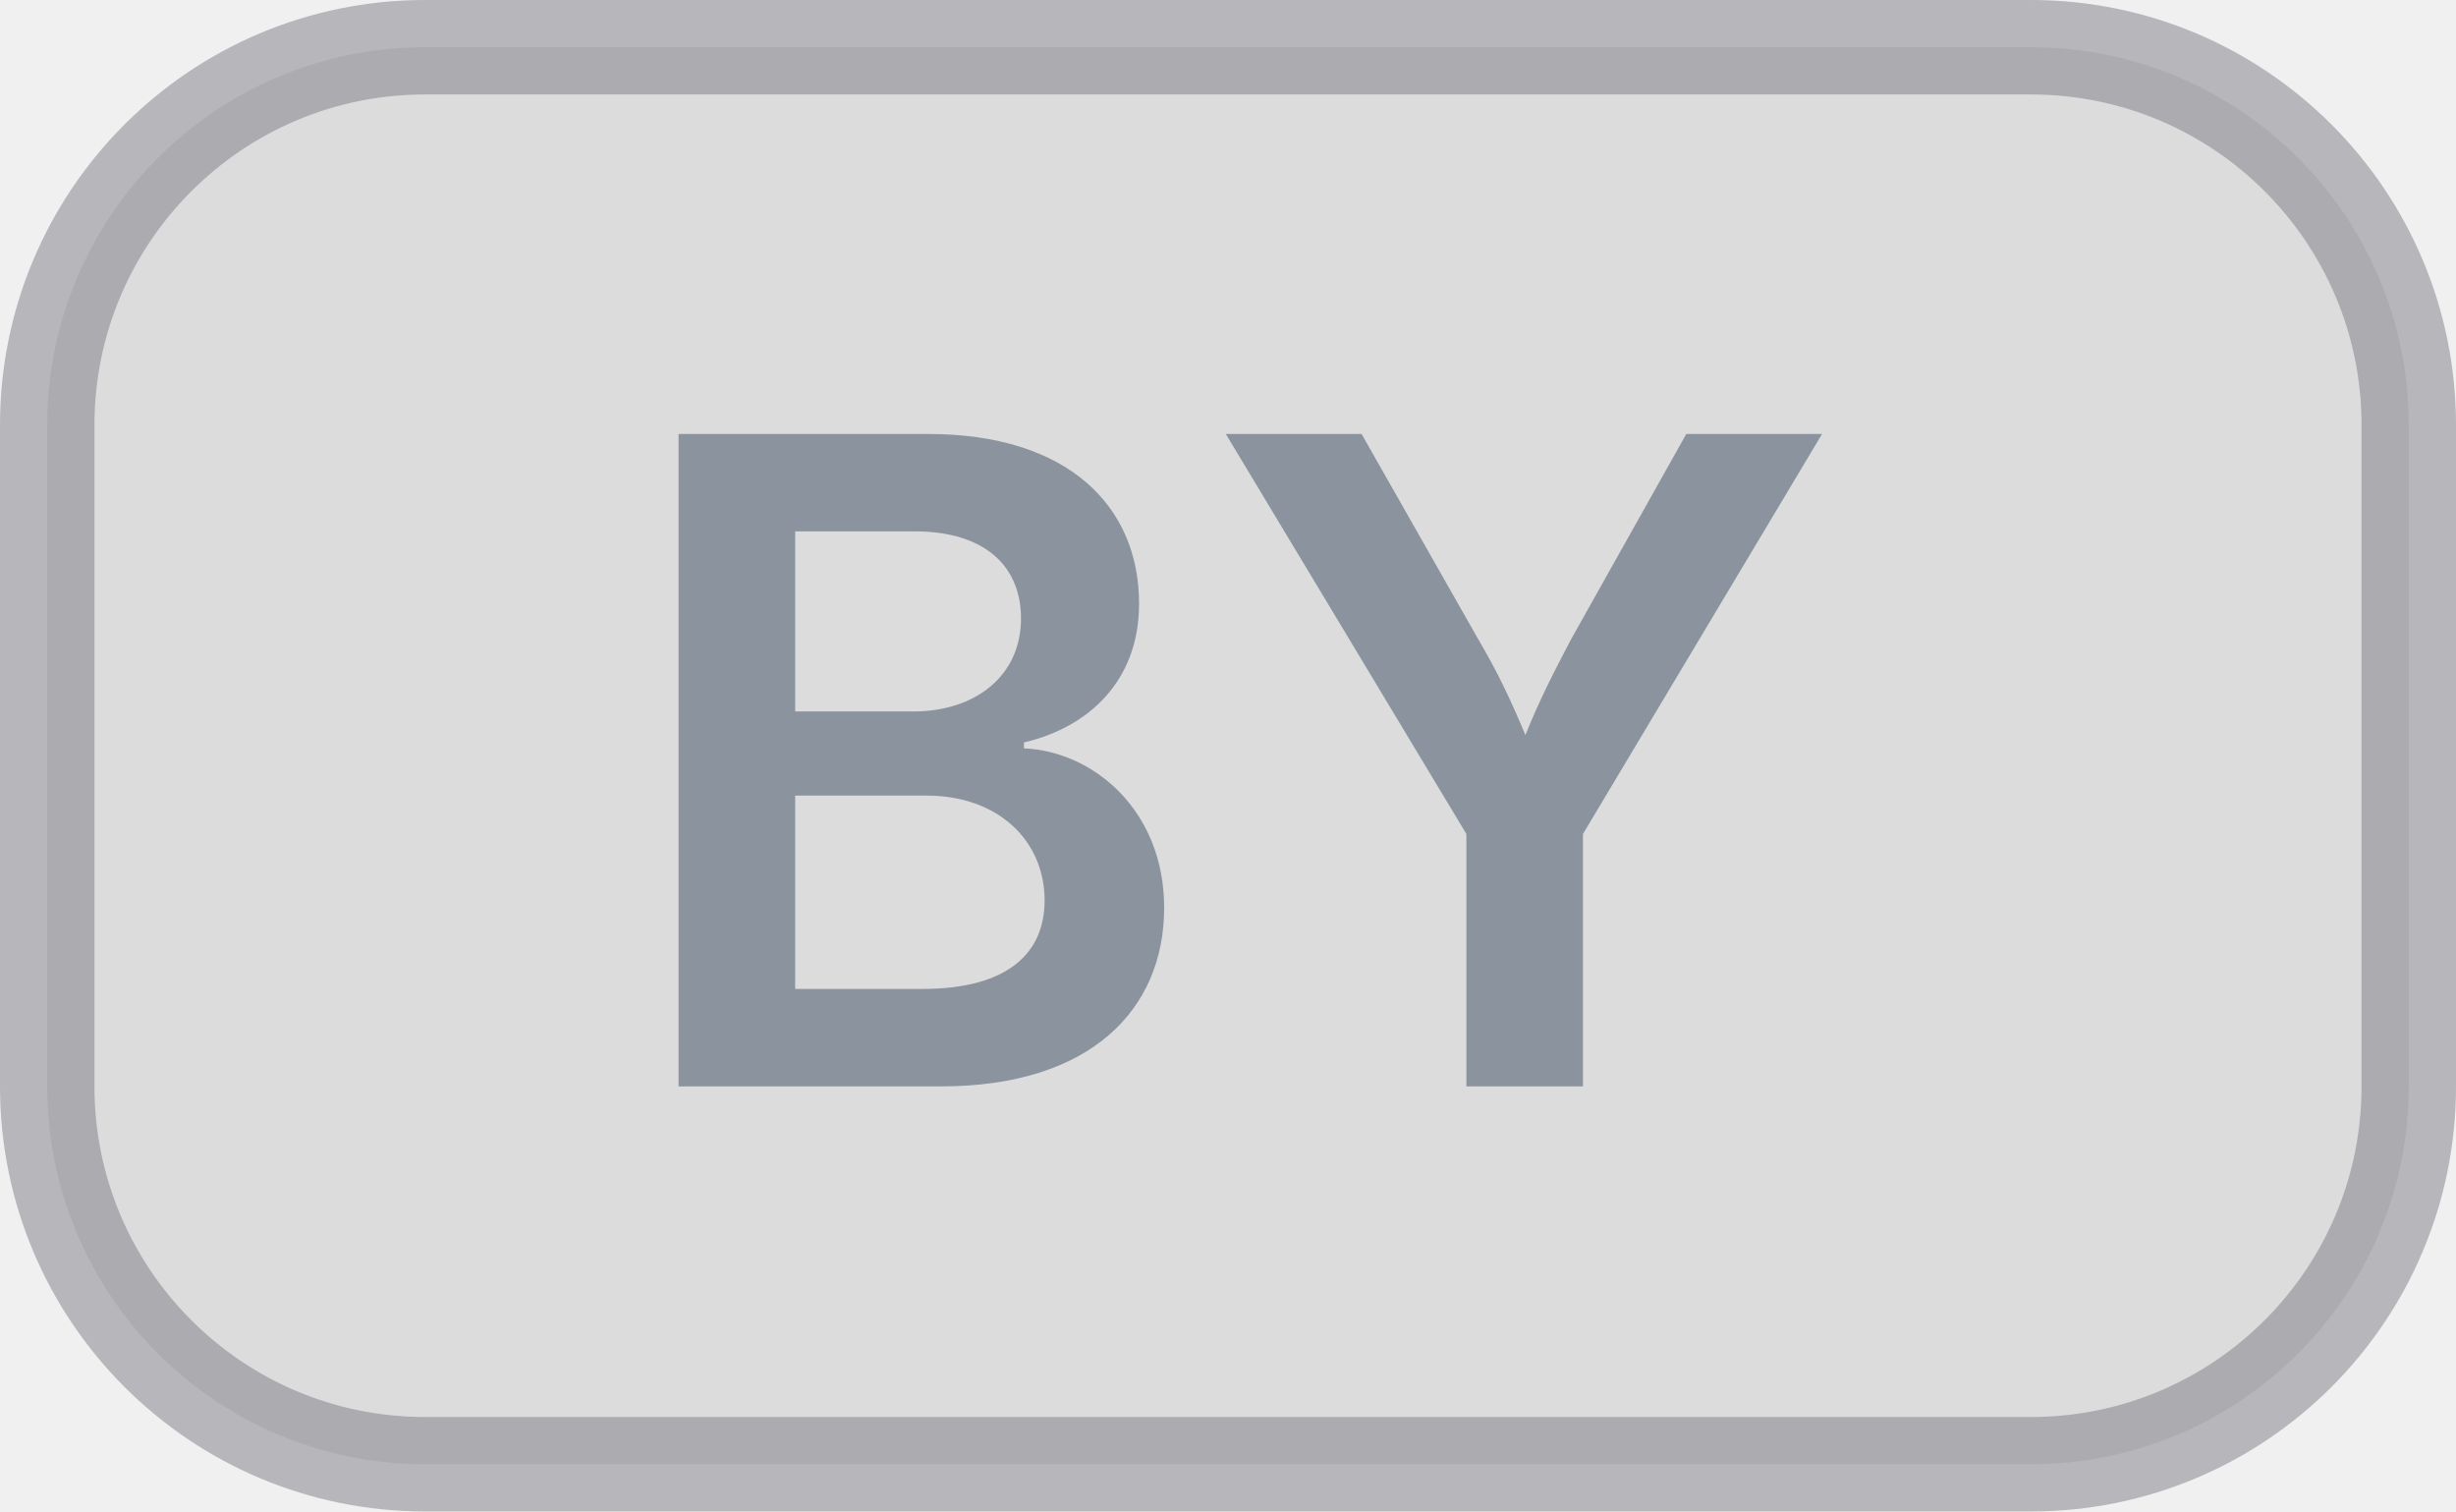
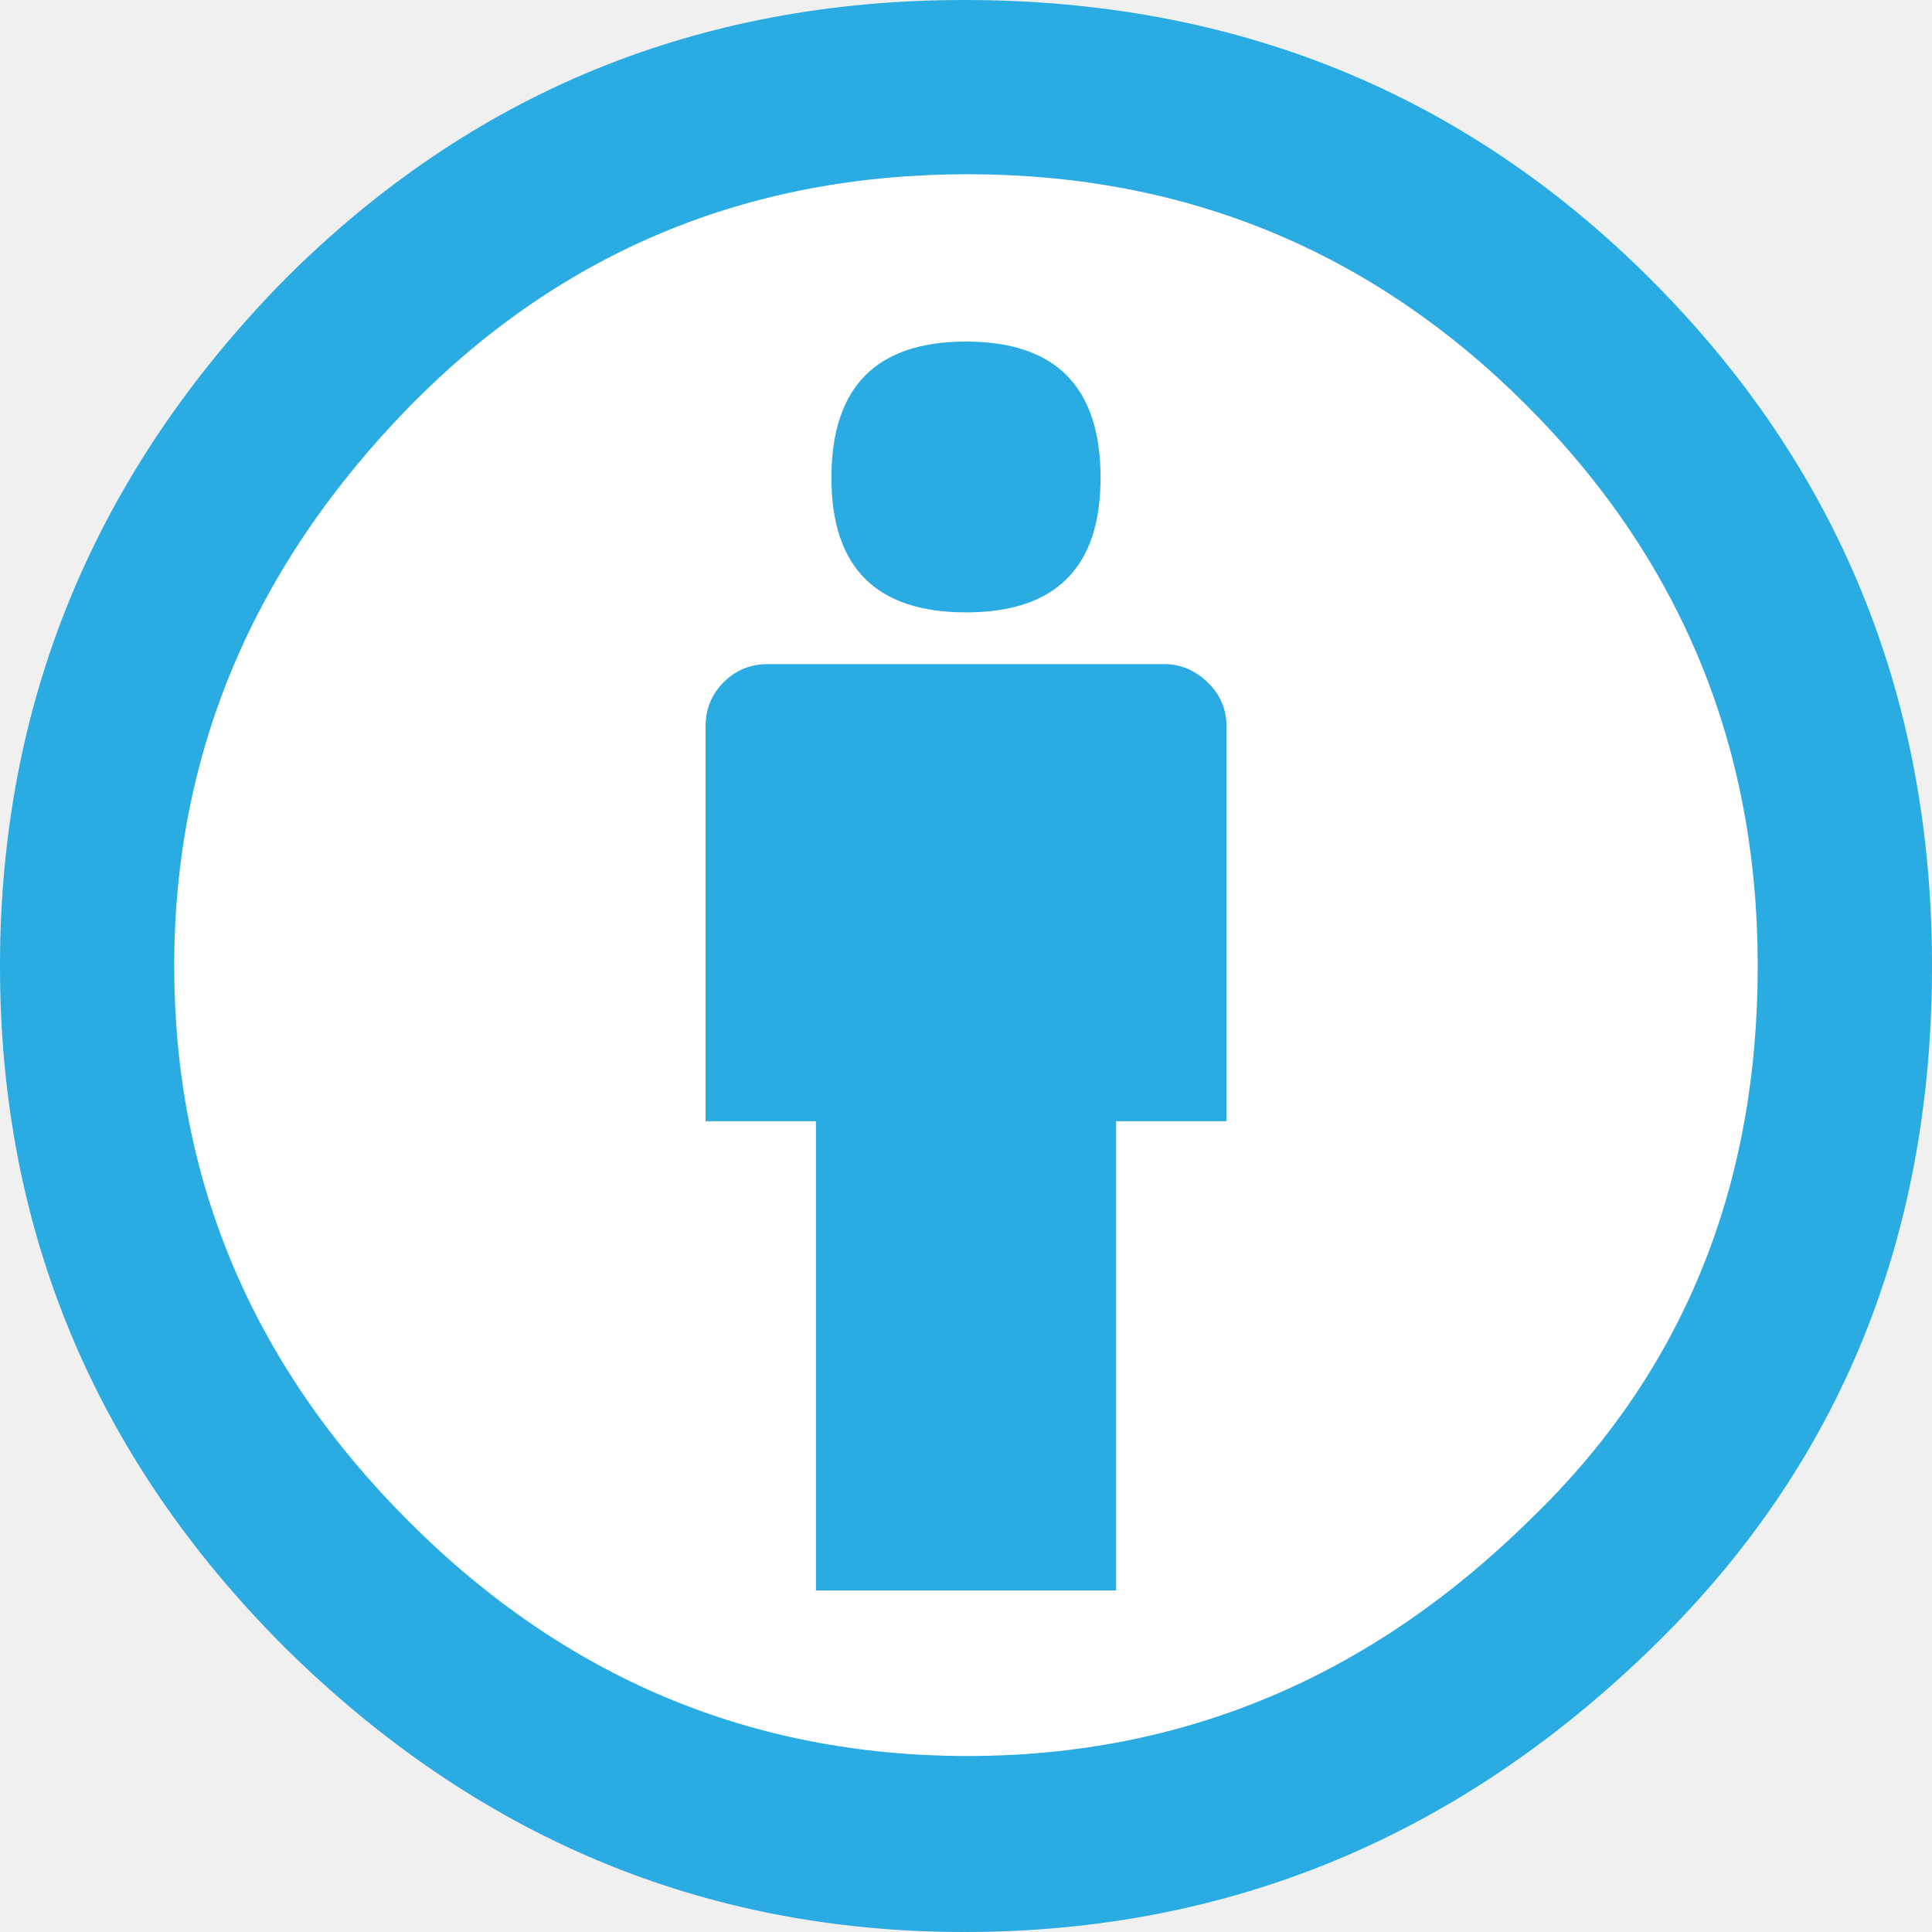
- <svg xmlns="http://www.w3.org/2000/svg" width="26" height="16" viewBox="0 0 26 16">
-   <rect x="0.5" y="0.5" width="25" height="15" rx="4" fill="#71717a" fill-opacity="0.16" stroke="#71717a" stroke-opacity="0.45" />
-   <text x="13" y="11.5" text-anchor="middle" font-family="ui-sans-serif, system-ui, -apple-system, BlinkMacSystemFont, 'Inter', sans-serif" font-size="9.5" font-weight="600" fill="#8b949e">BY</text>
+ <svg xmlns="http://www.w3.org/2000/svg" version="1.0" fill="#2AABE1" width="16" height="16" viewBox="5.5 -3.5 64 64" xml:space="preserve">
+   <circle fill="#FFF" cx="37.637" cy="28.806" r="28.276" />
+   <path d="M37.443-3.5c8.988 0 16.57 3.085 22.742 9.257C66.393 11.967 69.5 19.548 69.5 28.5c0 8.991-3.049 16.476-9.145 22.456-6.476 6.363-14.113 9.544-22.912 9.544-8.649 0-16.153-3.144-22.514-9.43C8.644 44.784 5.5 37.262 5.5 28.5c0-8.761 3.144-16.342 9.429-22.742C21.101-.415 28.604-3.5 37.443-3.5zm.114 5.772c-7.276 0-13.428 2.553-18.457 7.657-5.22 5.334-7.829 11.525-7.829 18.572 0 7.086 2.59 13.22 7.77 18.398 5.181 5.182 11.352 7.771 18.514 7.771 7.123 0 13.334-2.607 18.629-7.828 5.029-4.838 7.543-10.952 7.543-18.343 0-7.276-2.553-13.465-7.656-18.571-5.104-5.104-11.276-7.656-18.514-7.656zm8.572 18.285v13.085h-3.656v15.542h-9.944V33.643h-3.656V20.557c0-.572.2-1.057.599-1.457.401-.399.887-.6 1.457-.6h13.144c.533 0 1.01.2 1.428.6.417.4.628.886.628 1.457zm-13.087-8.228c0-3.008 1.485-4.514 4.458-4.514s4.457 1.504 4.457 4.514c0 2.971-1.486 4.457-4.457 4.457s-4.458-1.486-4.458-4.457z" />
</svg>
